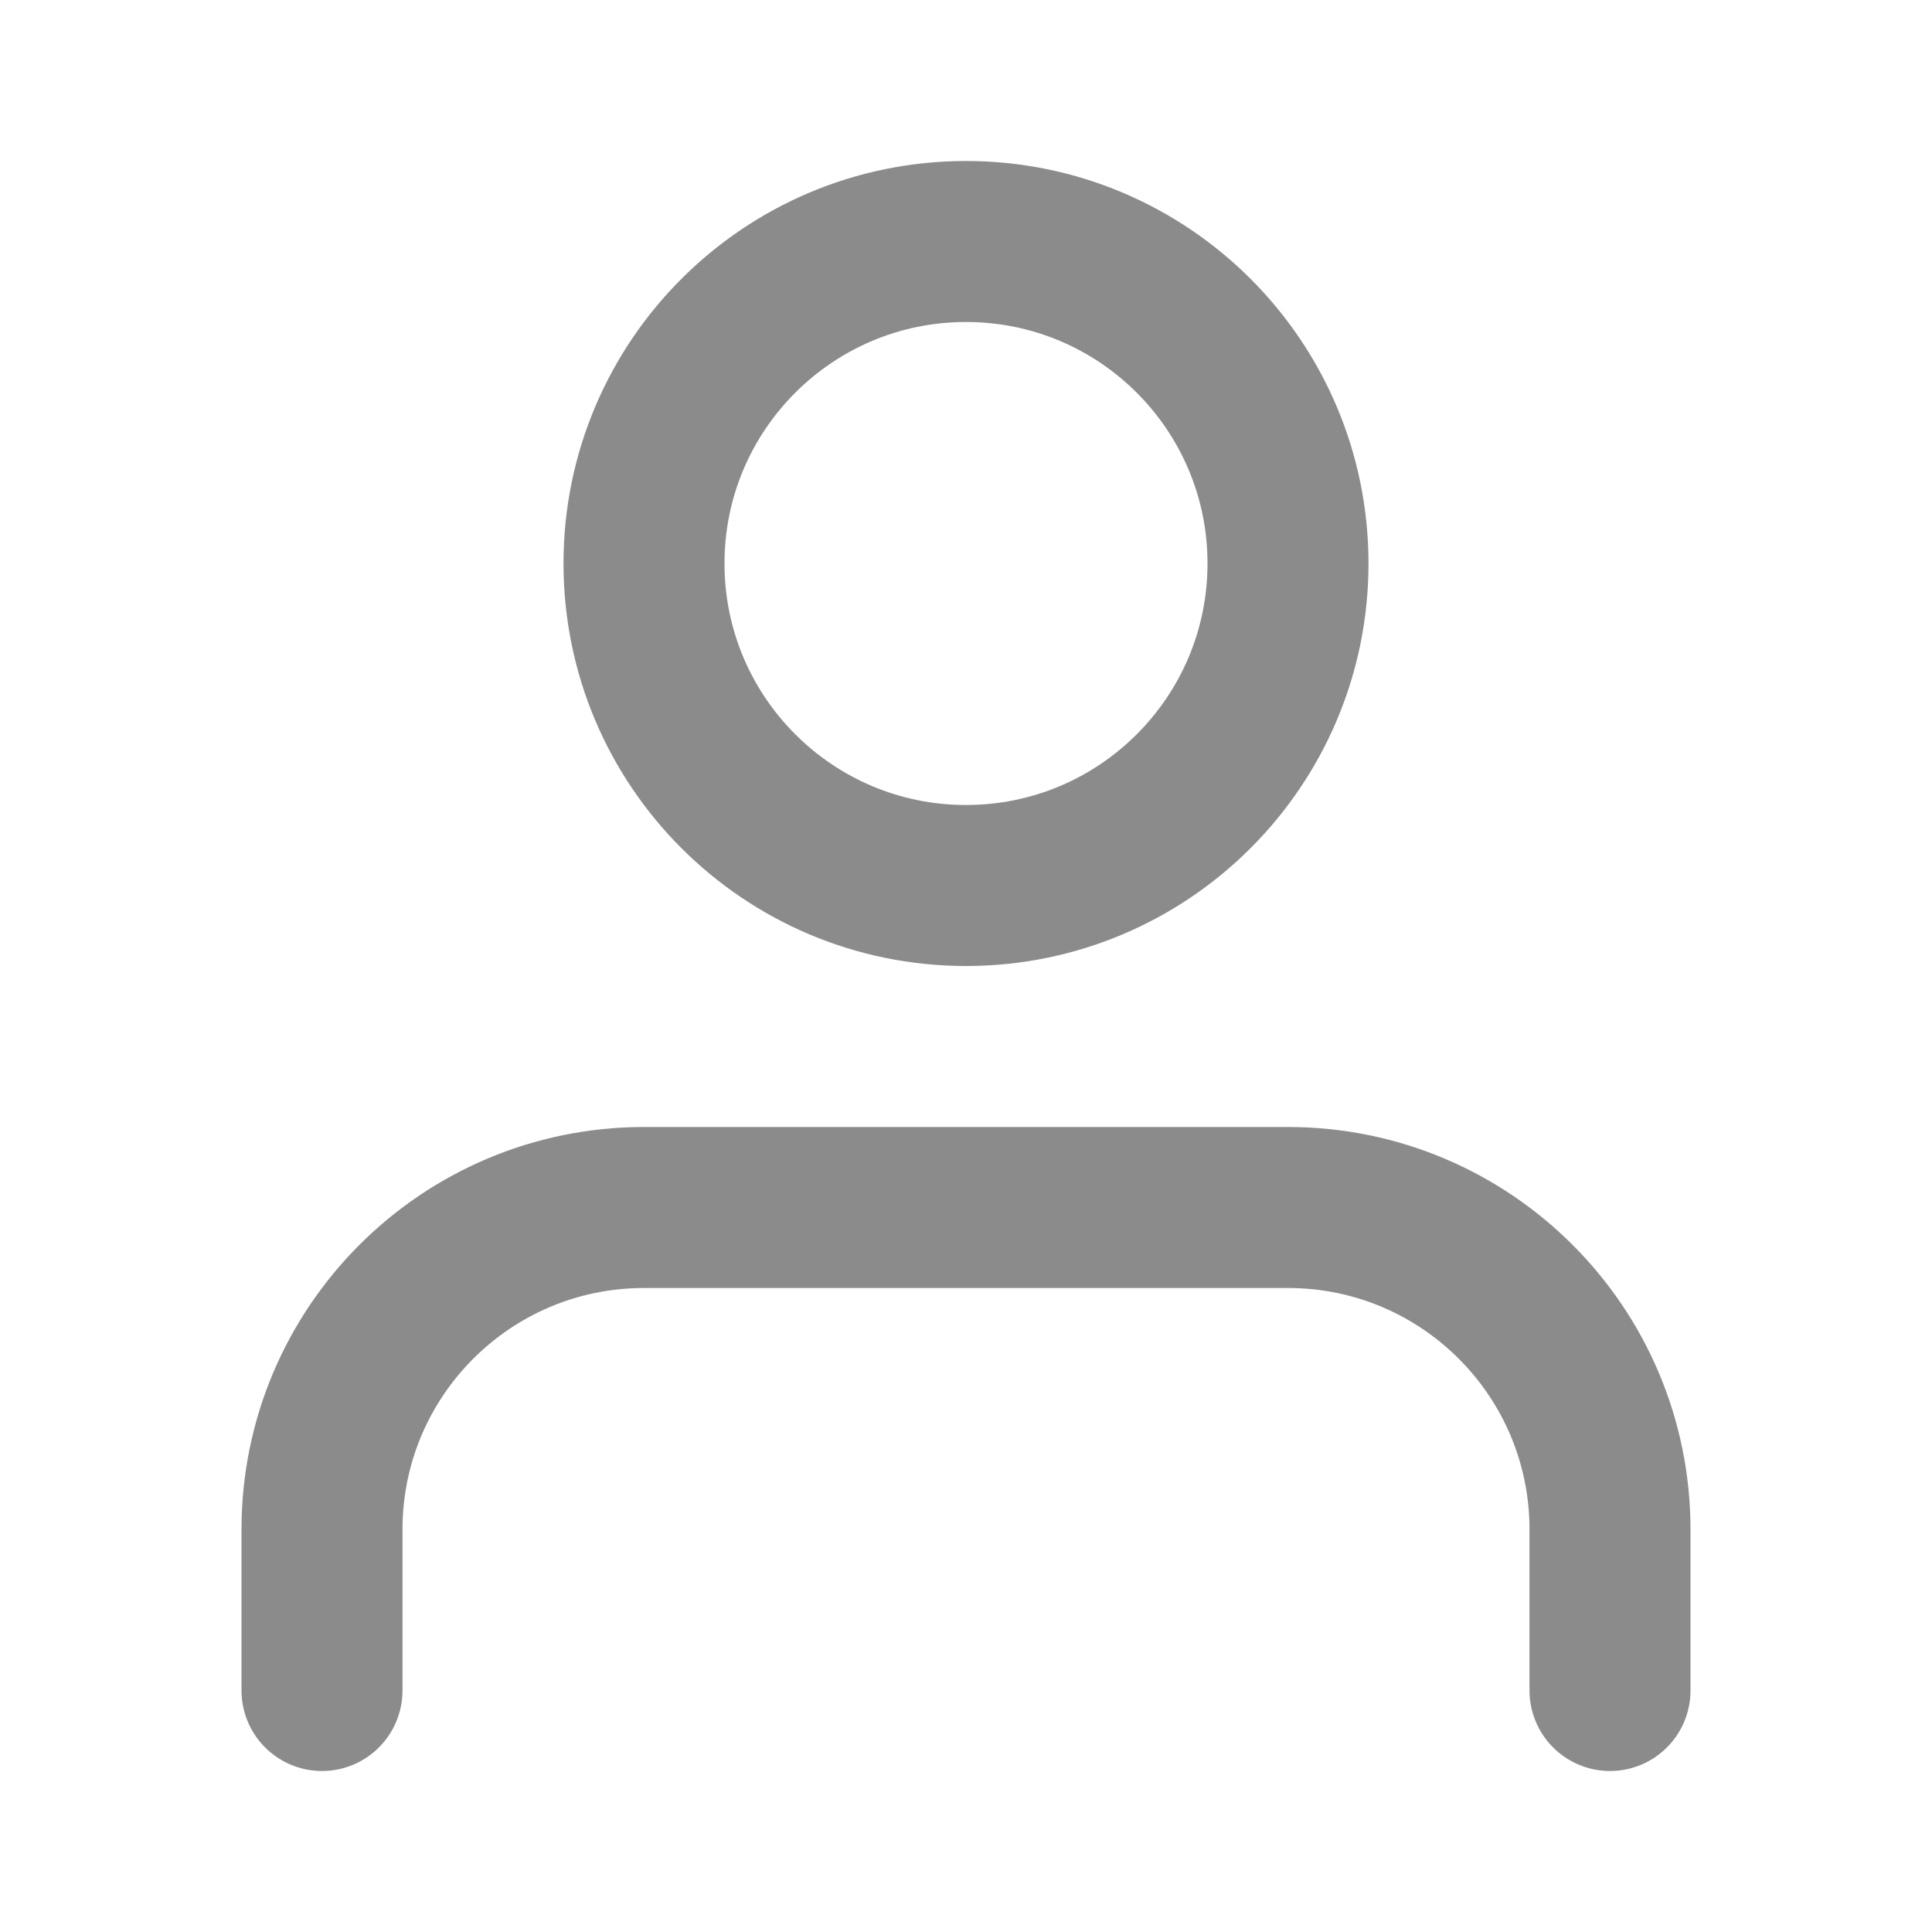
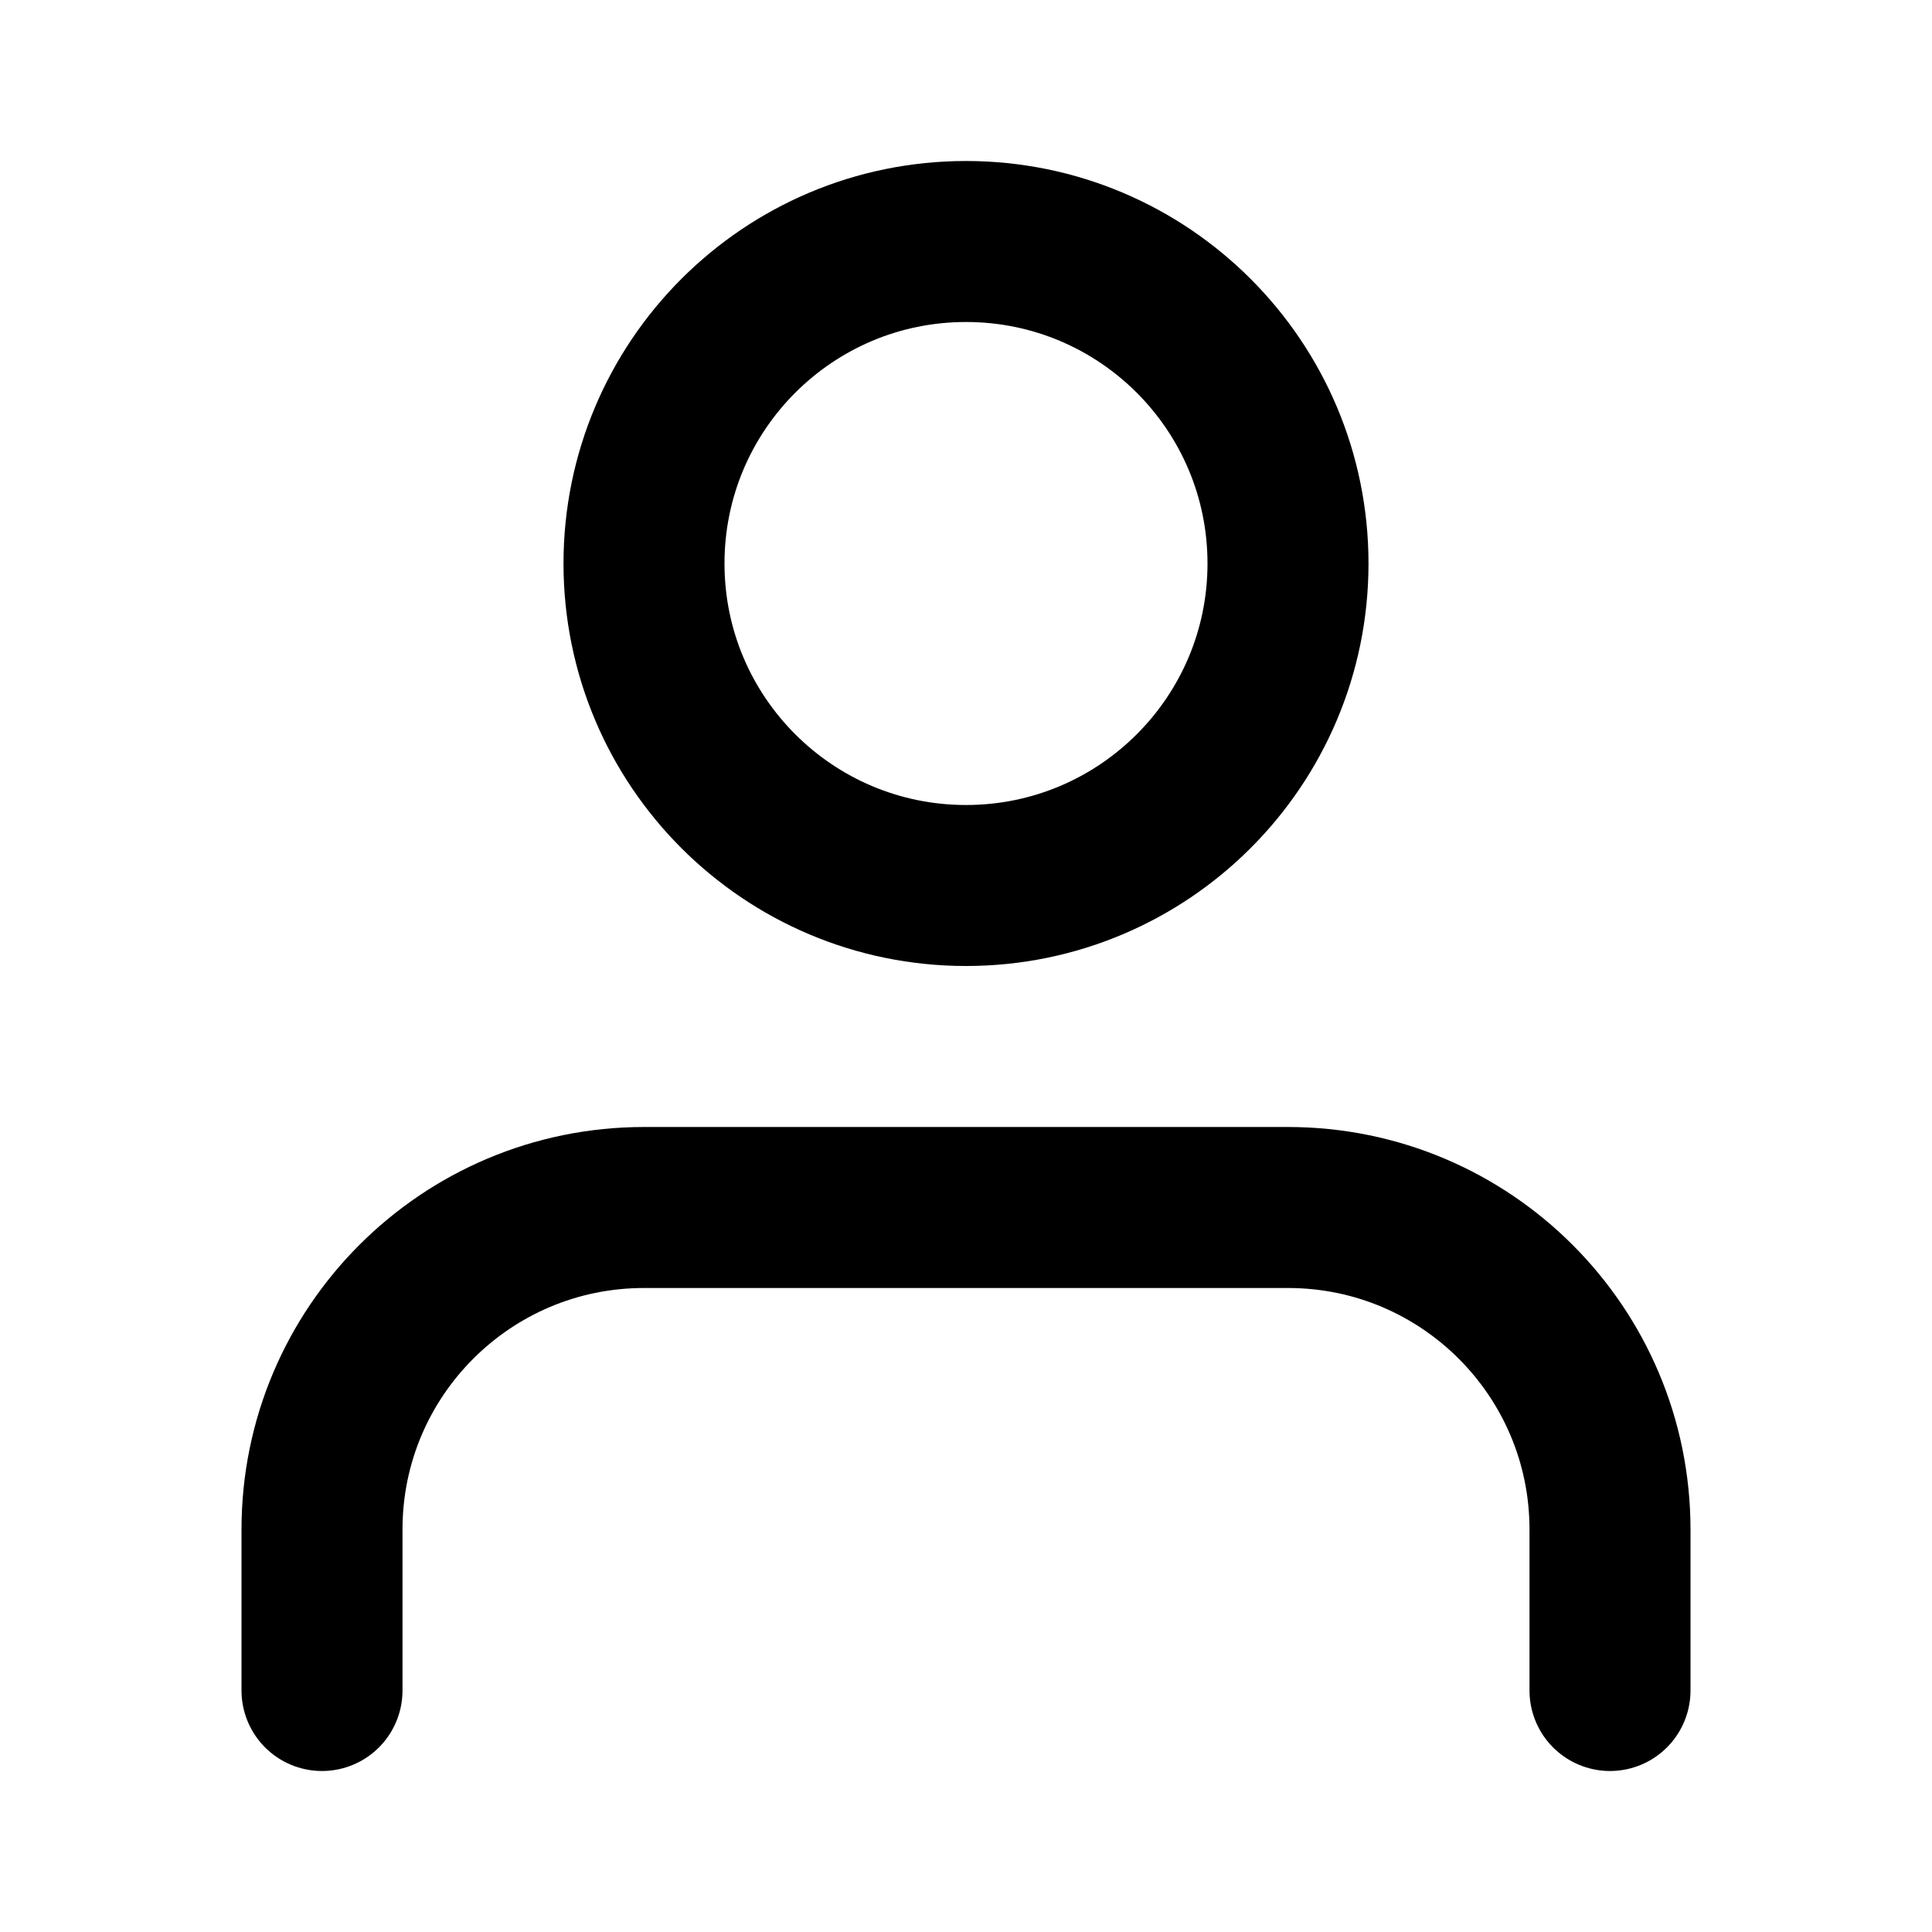
- <svg xmlns="http://www.w3.org/2000/svg" width="24" height="24" viewBox="0 0 24 24" fill="none" stroke="#8B8B8B" stroke-width="2" stroke-linecap="round" stroke-linejoin="round" class="feather feather-user">
+ <svg xmlns="http://www.w3.org/2000/svg" width="24" height="24" viewBox="0 0 24 24" fill="none" stroke="black" stroke-width="2" stroke-linecap="round" stroke-linejoin="round" class="feather feather-user">
  <path d="M20 21v-2a4 4 0 0 0-4-4H8a4 4 0 0 0-4 4v2" />
  <circle cx="12" cy="7" r="4" />
</svg>
